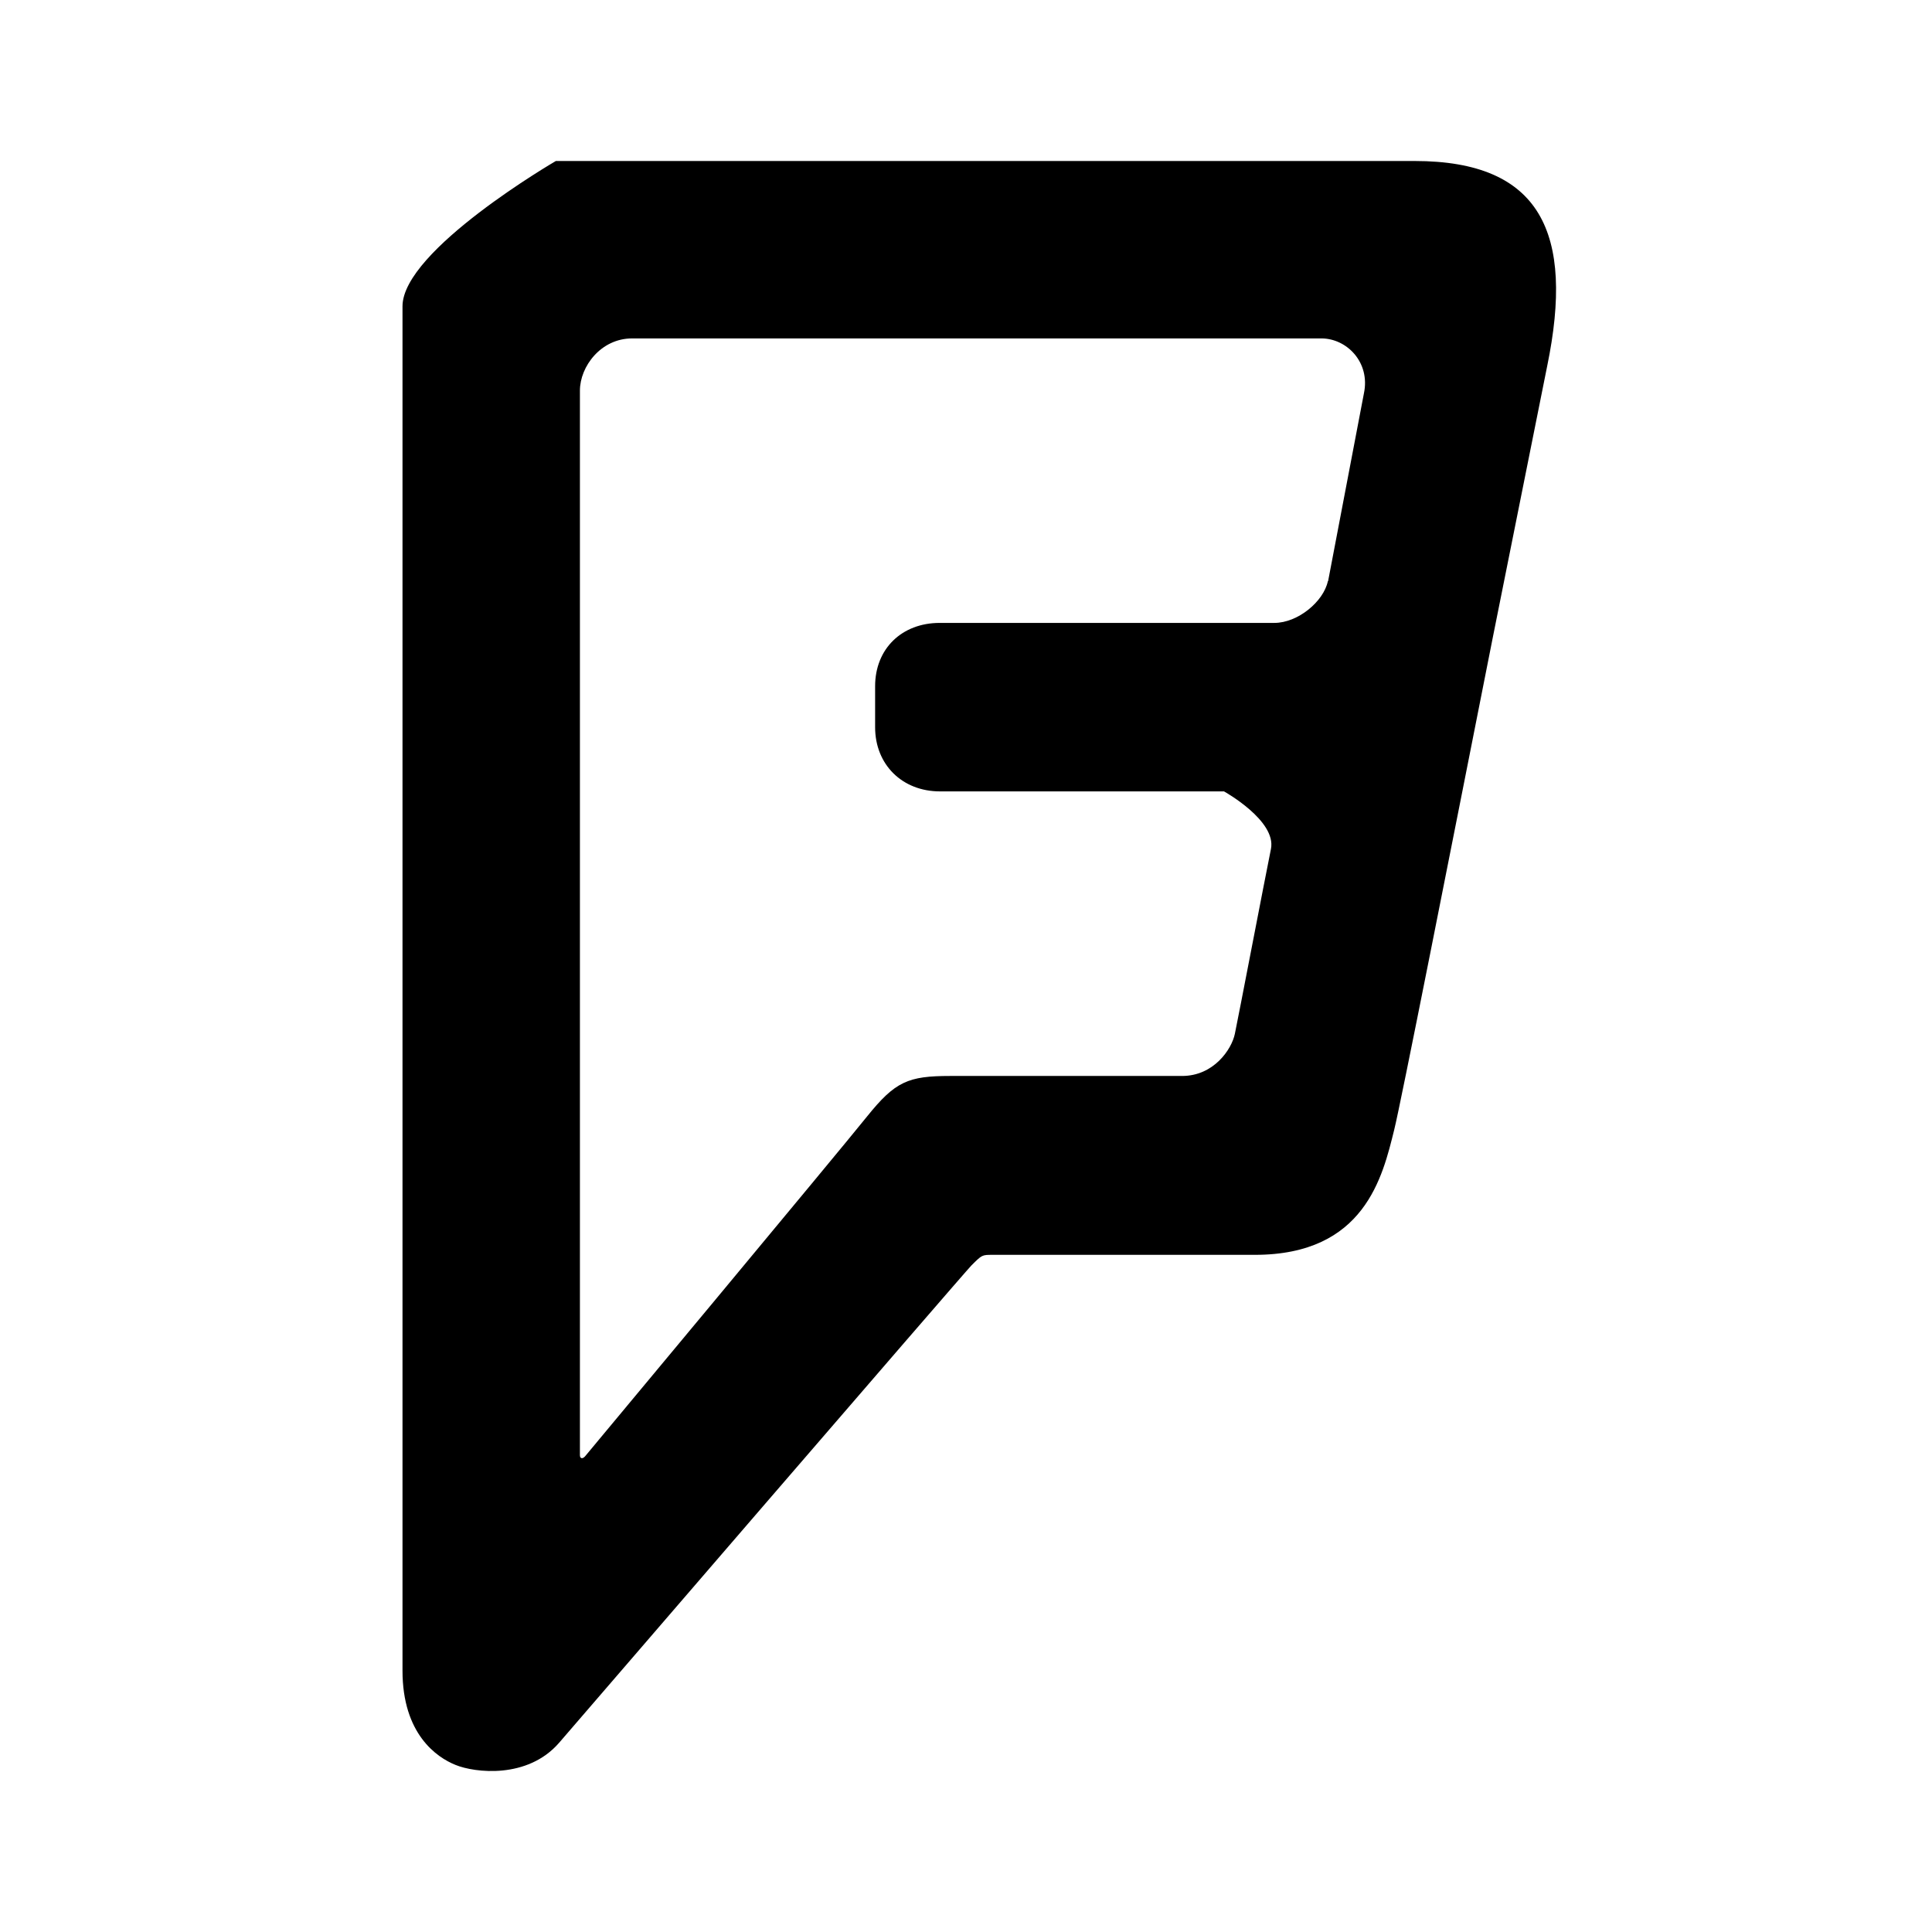
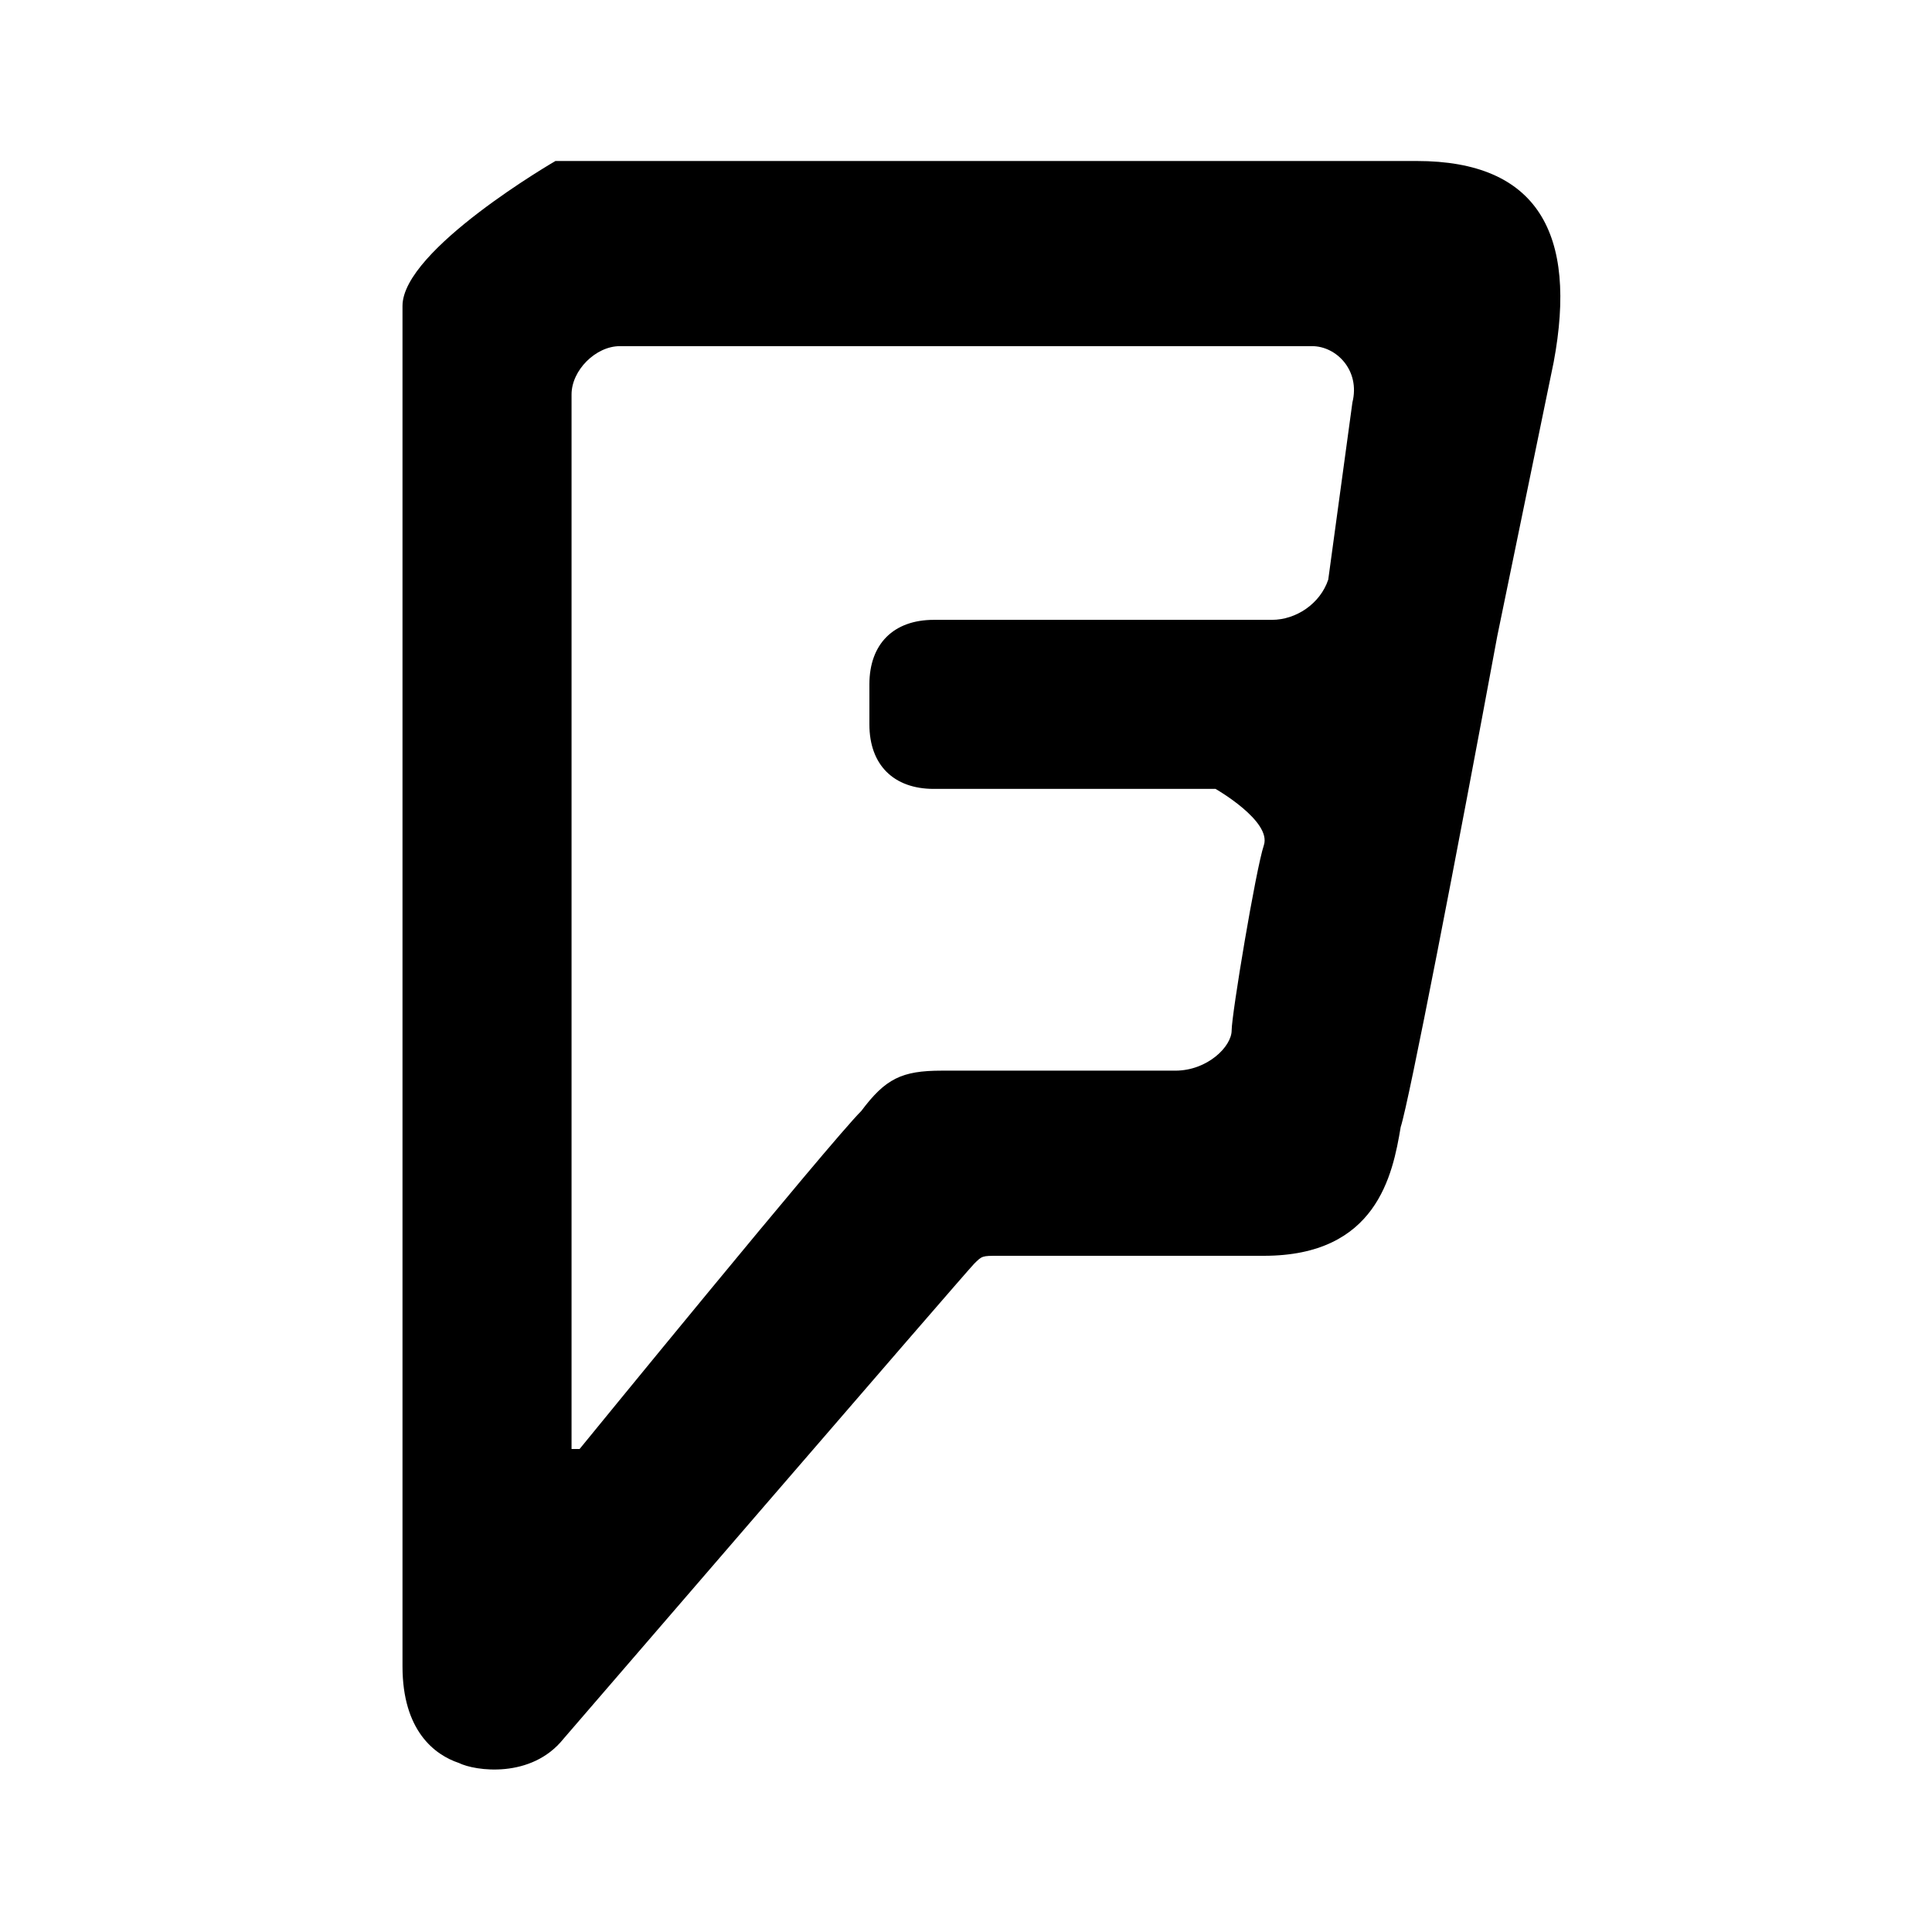
- <svg xmlns="http://www.w3.org/2000/svg" viewBox="0 0 24 24">
-   <rect x="0" fill="none" width="24" height="24" />
+ <svg xmlns="http://www.w3.org/2000/svg" version="1.1" id="Layer_1" x="0px" y="0px" viewBox="0 0 24 24" style="enable-background:new 0 0 24 24;" xml:space="preserve">
  <g>
-     <path d="M17.573 2H6.905S5 3.107 5 3.805v16.948c0 .785.422 1.077.66 1.172.238.097.892.177 1.285-.275 0 0 5.035-5.843 5.122-5.93.132-.132.132-.132.262-.132h3.26c1.367 0 1.587-.977 1.73-1.552.08-.318.693-3.428 1.226-6.122l.675-3.368C19.56 2.893 19.14 2 17.574 2zm-1.078 5.22c-.053.252-.372.518-.665.518h-4.157c-.467 0-.802.318-.802.787v.508c0 .467.338.798.806.798h3.528s.655.363.583.716c-.072.353-.407 2.102-.448 2.295-.04.194-.263.524-.656.524h-2.88c-.523 0-.683.068-1.033.503-.35.437-3.504 4.223-3.504 4.223-.032.035-.063.027-.063-.015V4.852c0-.298.26-.648.648-.648h8.563c.315 0 .61.297.528.683l-.445 2.333z" />
+     <path d="M17.6,2H6.9C6.9,2,5,3.1,5,3.8v16.9c0,0.8,0.4,1.1,0.7,1.2c0.2,0.1,0.9,0.2,1.3-0.3c0,0,5-5.8,5.1-5.9   c0.1-0.1,0.1-0.1,0.3-0.1h3.3c1.4,0,1.6-1,1.7-1.6c0.1-0.3,0.7-3.4,1.2-6.1l0.7-3.4C19.6,2.9,19.1,2,17.6,2L17.6,2z M16.5,7.2   c-0.1,0.3-0.4,0.5-0.7,0.5h-4.2c-0.5,0-0.8,0.3-0.8,0.8V9c0,0.5,0.3,0.8,0.8,0.8h3.5c0,0,0.7,0.4,0.6,0.7s-0.4,2.1-0.4,2.3   c0,0.2-0.3,0.5-0.7,0.5h-2.9c-0.5,0-0.7,0.1-1,0.5c-0.4,0.4-3.5,4.2-3.5,4.2c0,0-0.1,0-0.1,0V4.9c0-0.3,0.3-0.6,0.6-0.6h8.6   c0.3,0,0.6,0.3,0.5,0.7L16.5,7.2L16.5,7.2z" />
  </g>
</svg>
